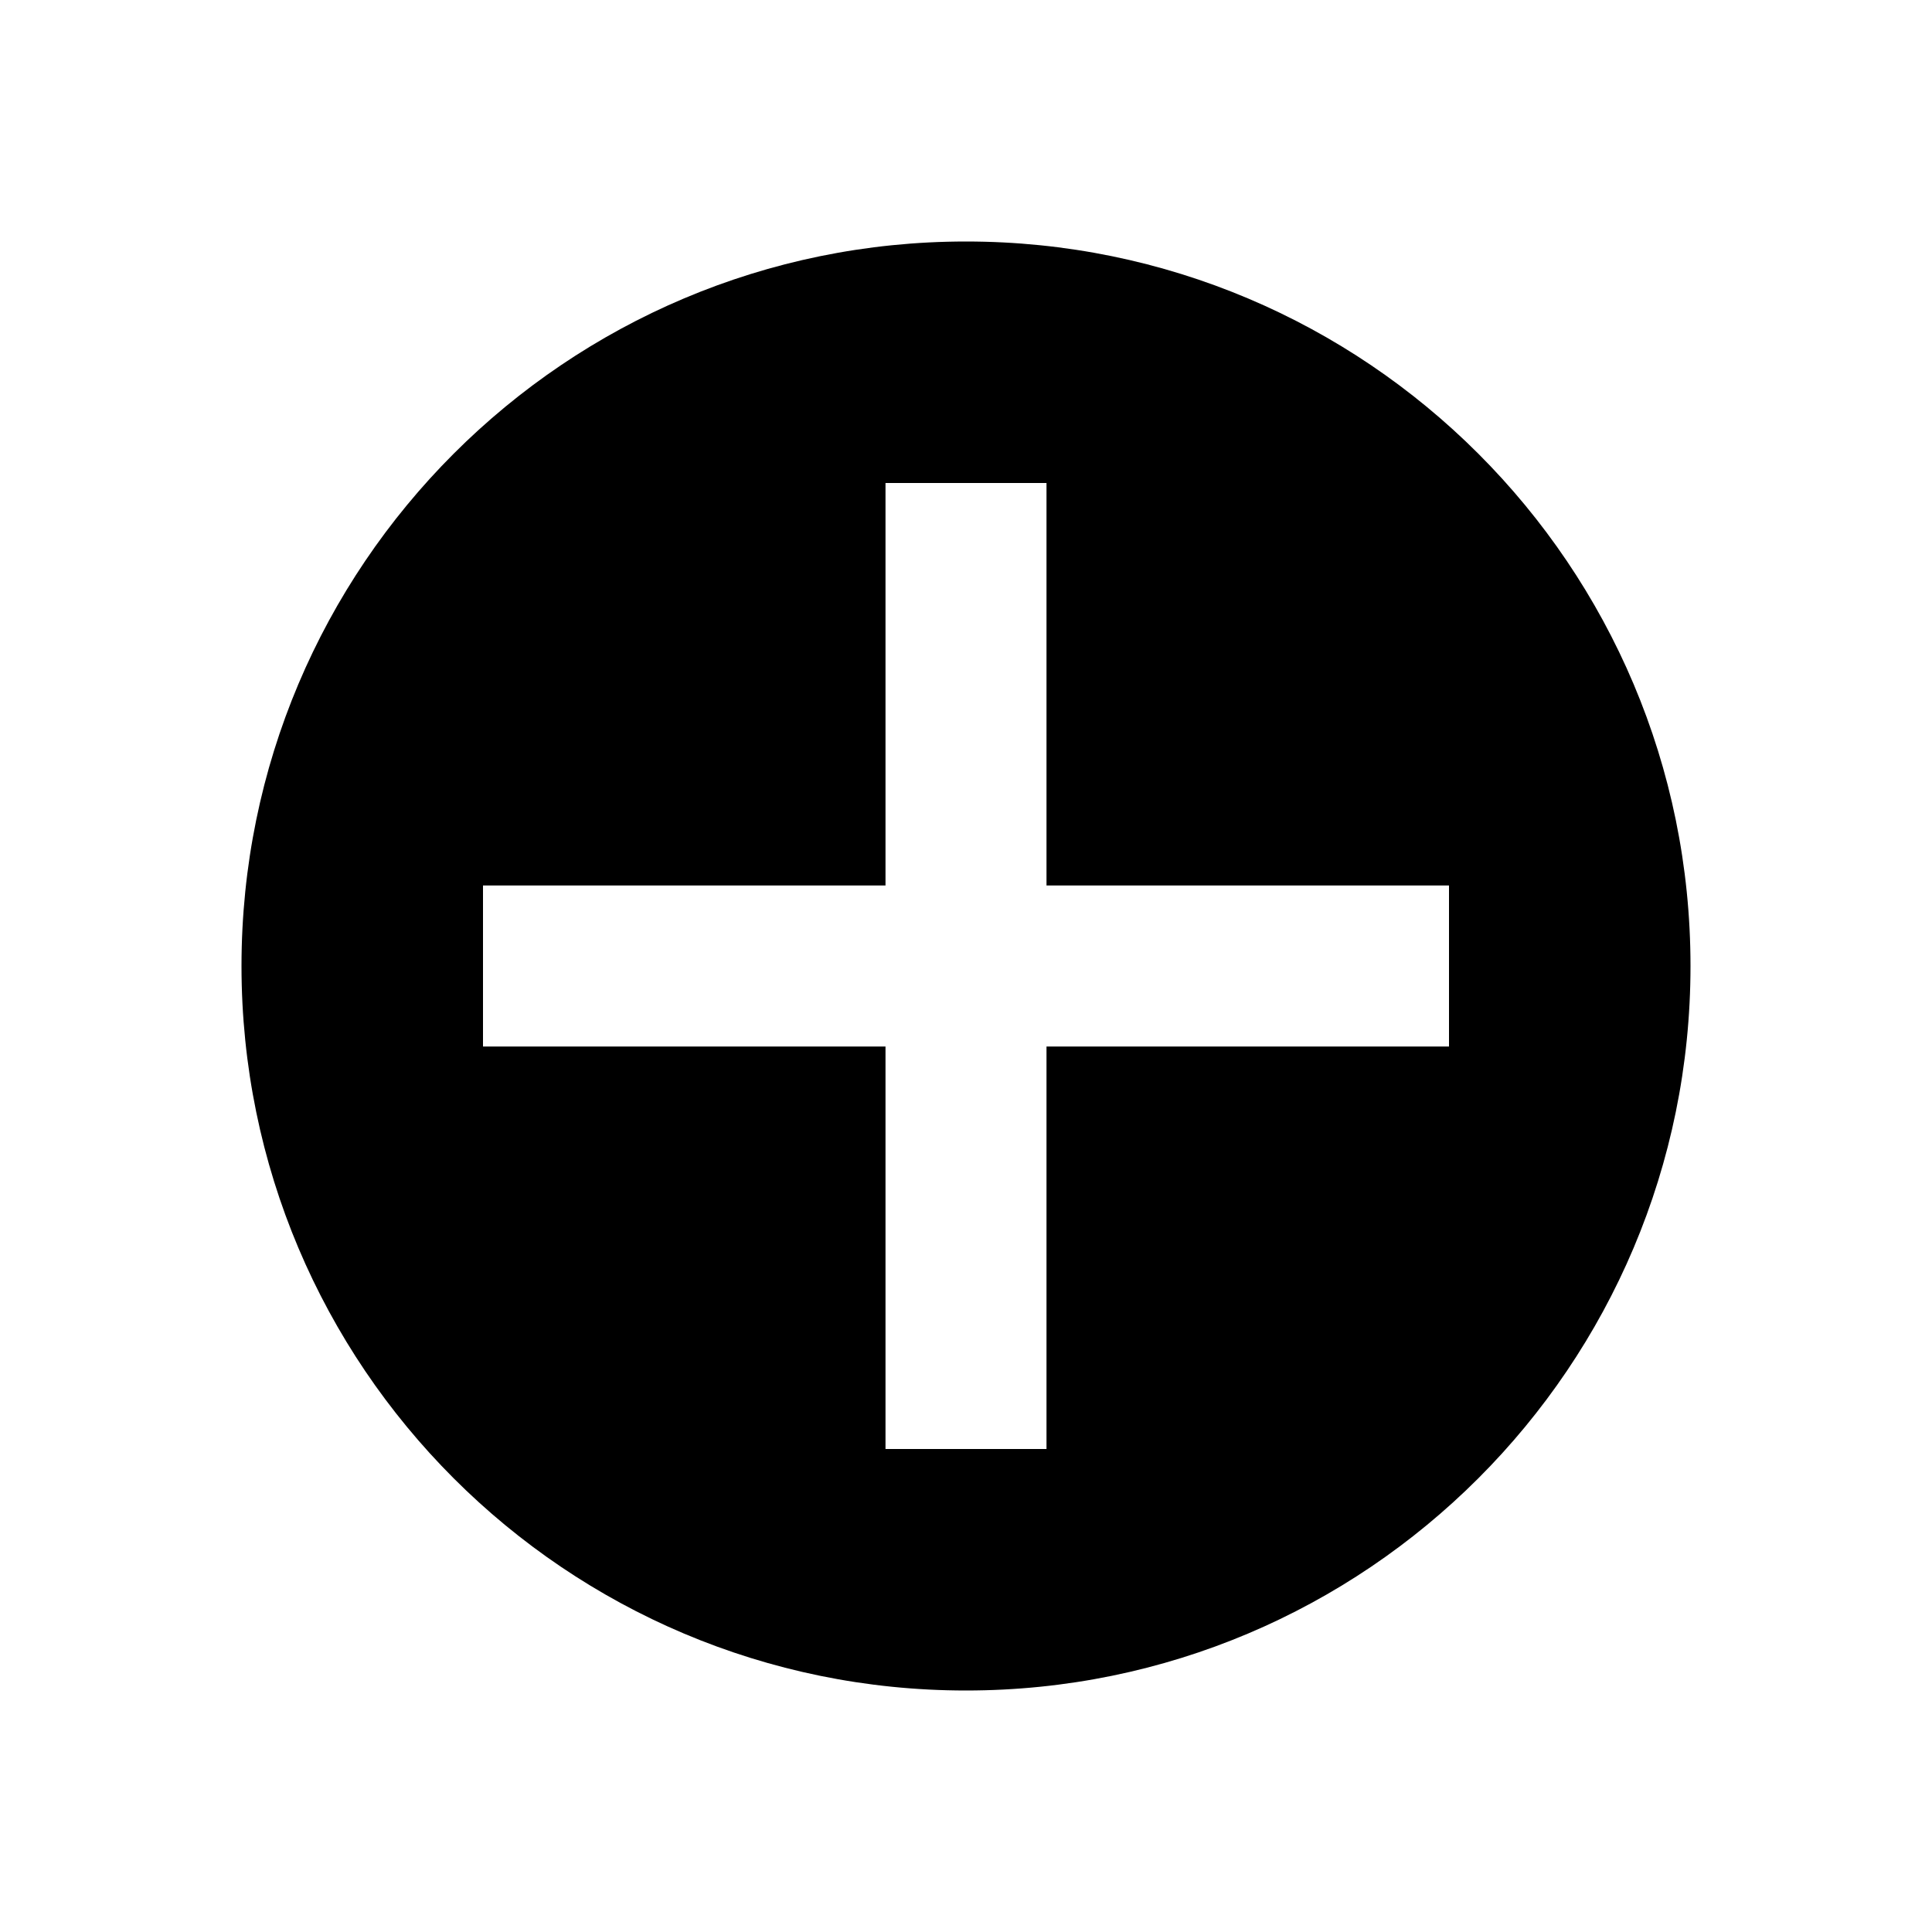
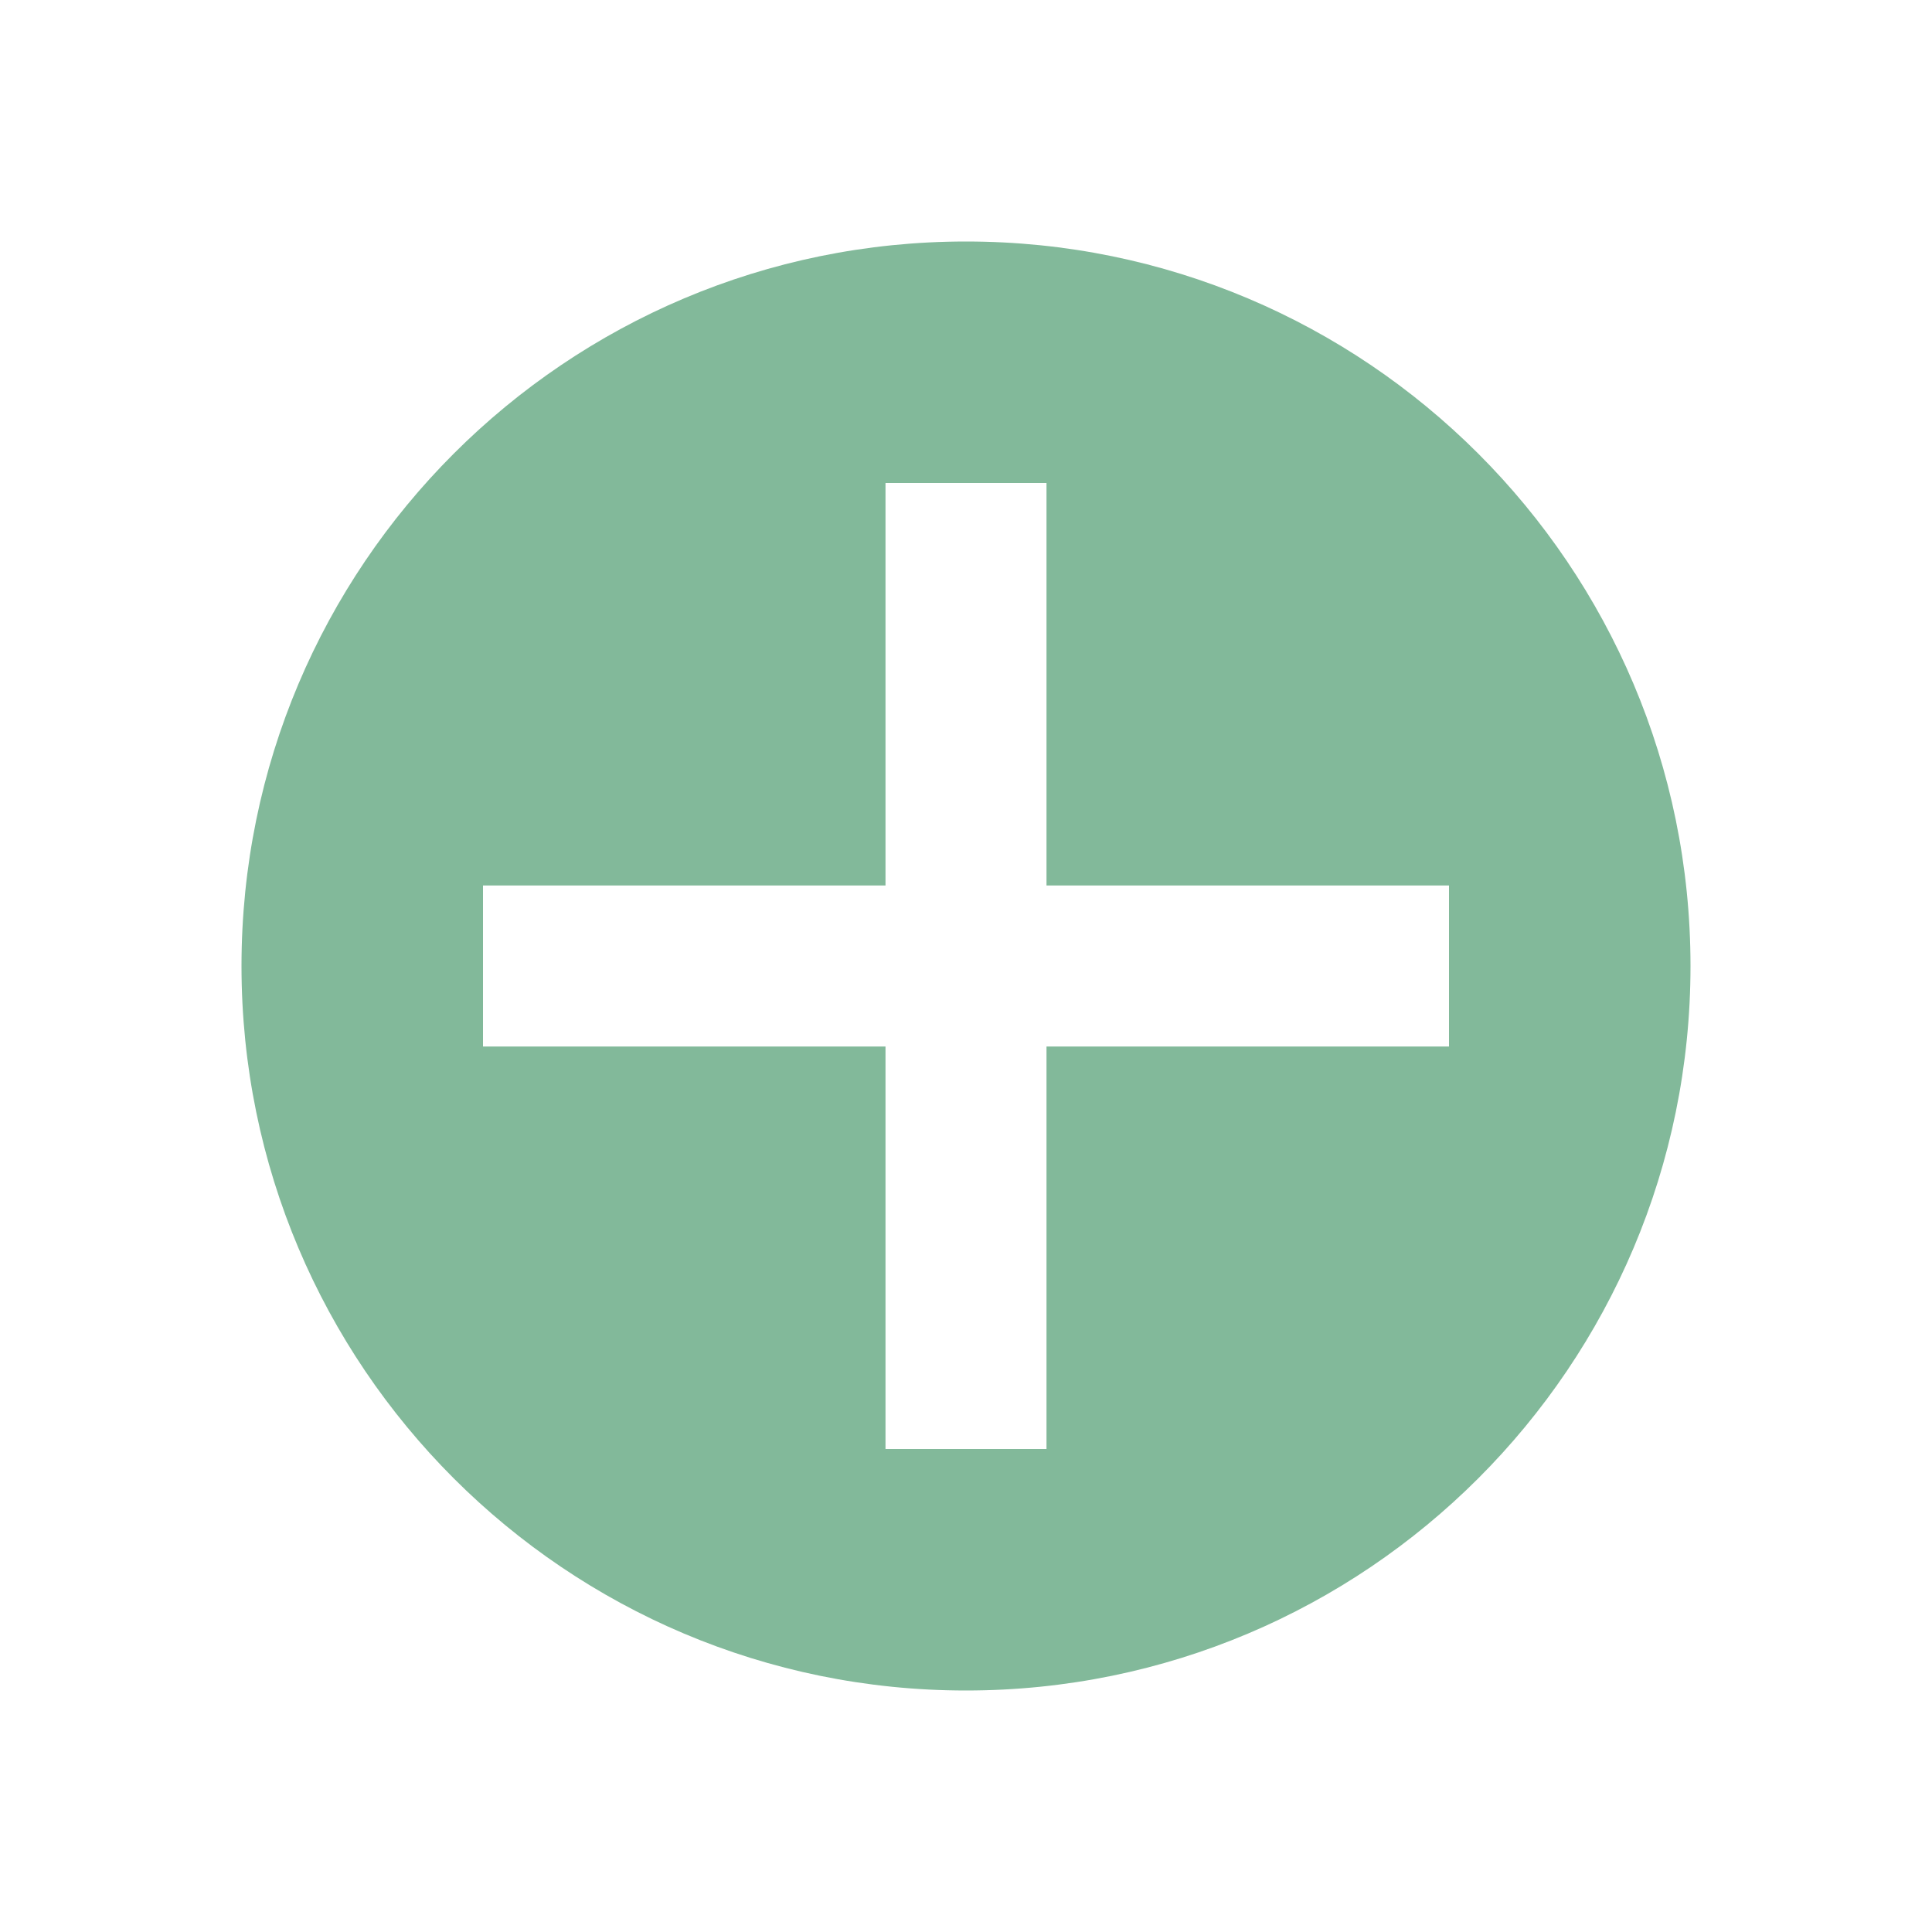
- <svg xmlns="http://www.w3.org/2000/svg" viewBox="0 0 24 24" xml:space="preserve">
-   <path fill-rule="evenodd" clip-rule="evenodd" d="M21 12C21 16.971 16.971 21 12 21C7.029 21 3 16.971 3 12C3 7.029 7.029 3 12 3C16.971 3 21 7.029 21 12ZM11 18V17V13H7H6V11H7H11V7V6H13V7V11H17H18V13H17H13V17V18H11Z" />
+ <svg xmlns="http://www.w3.org/2000/svg" viewBox="0 0 24 24" xml:space="preserve" version="1.1" id="svg4">
+   <defs id="defs8" />
+   <path fill-rule="evenodd" clip-rule="evenodd" d="M21 12C21 16.971 16.971 21 12 21C7.029 21 3 16.971 3 12C3 7.029 7.029 3 12 3C16.971 3 21 7.029 21 12ZM11 18V17V13H7H6V11H7H11V7V6H13V7V11H17H18V13H17H13V17V18H11Z" id="path2" style="fill:#82b99a;fill-opacity:1" />
</svg>
